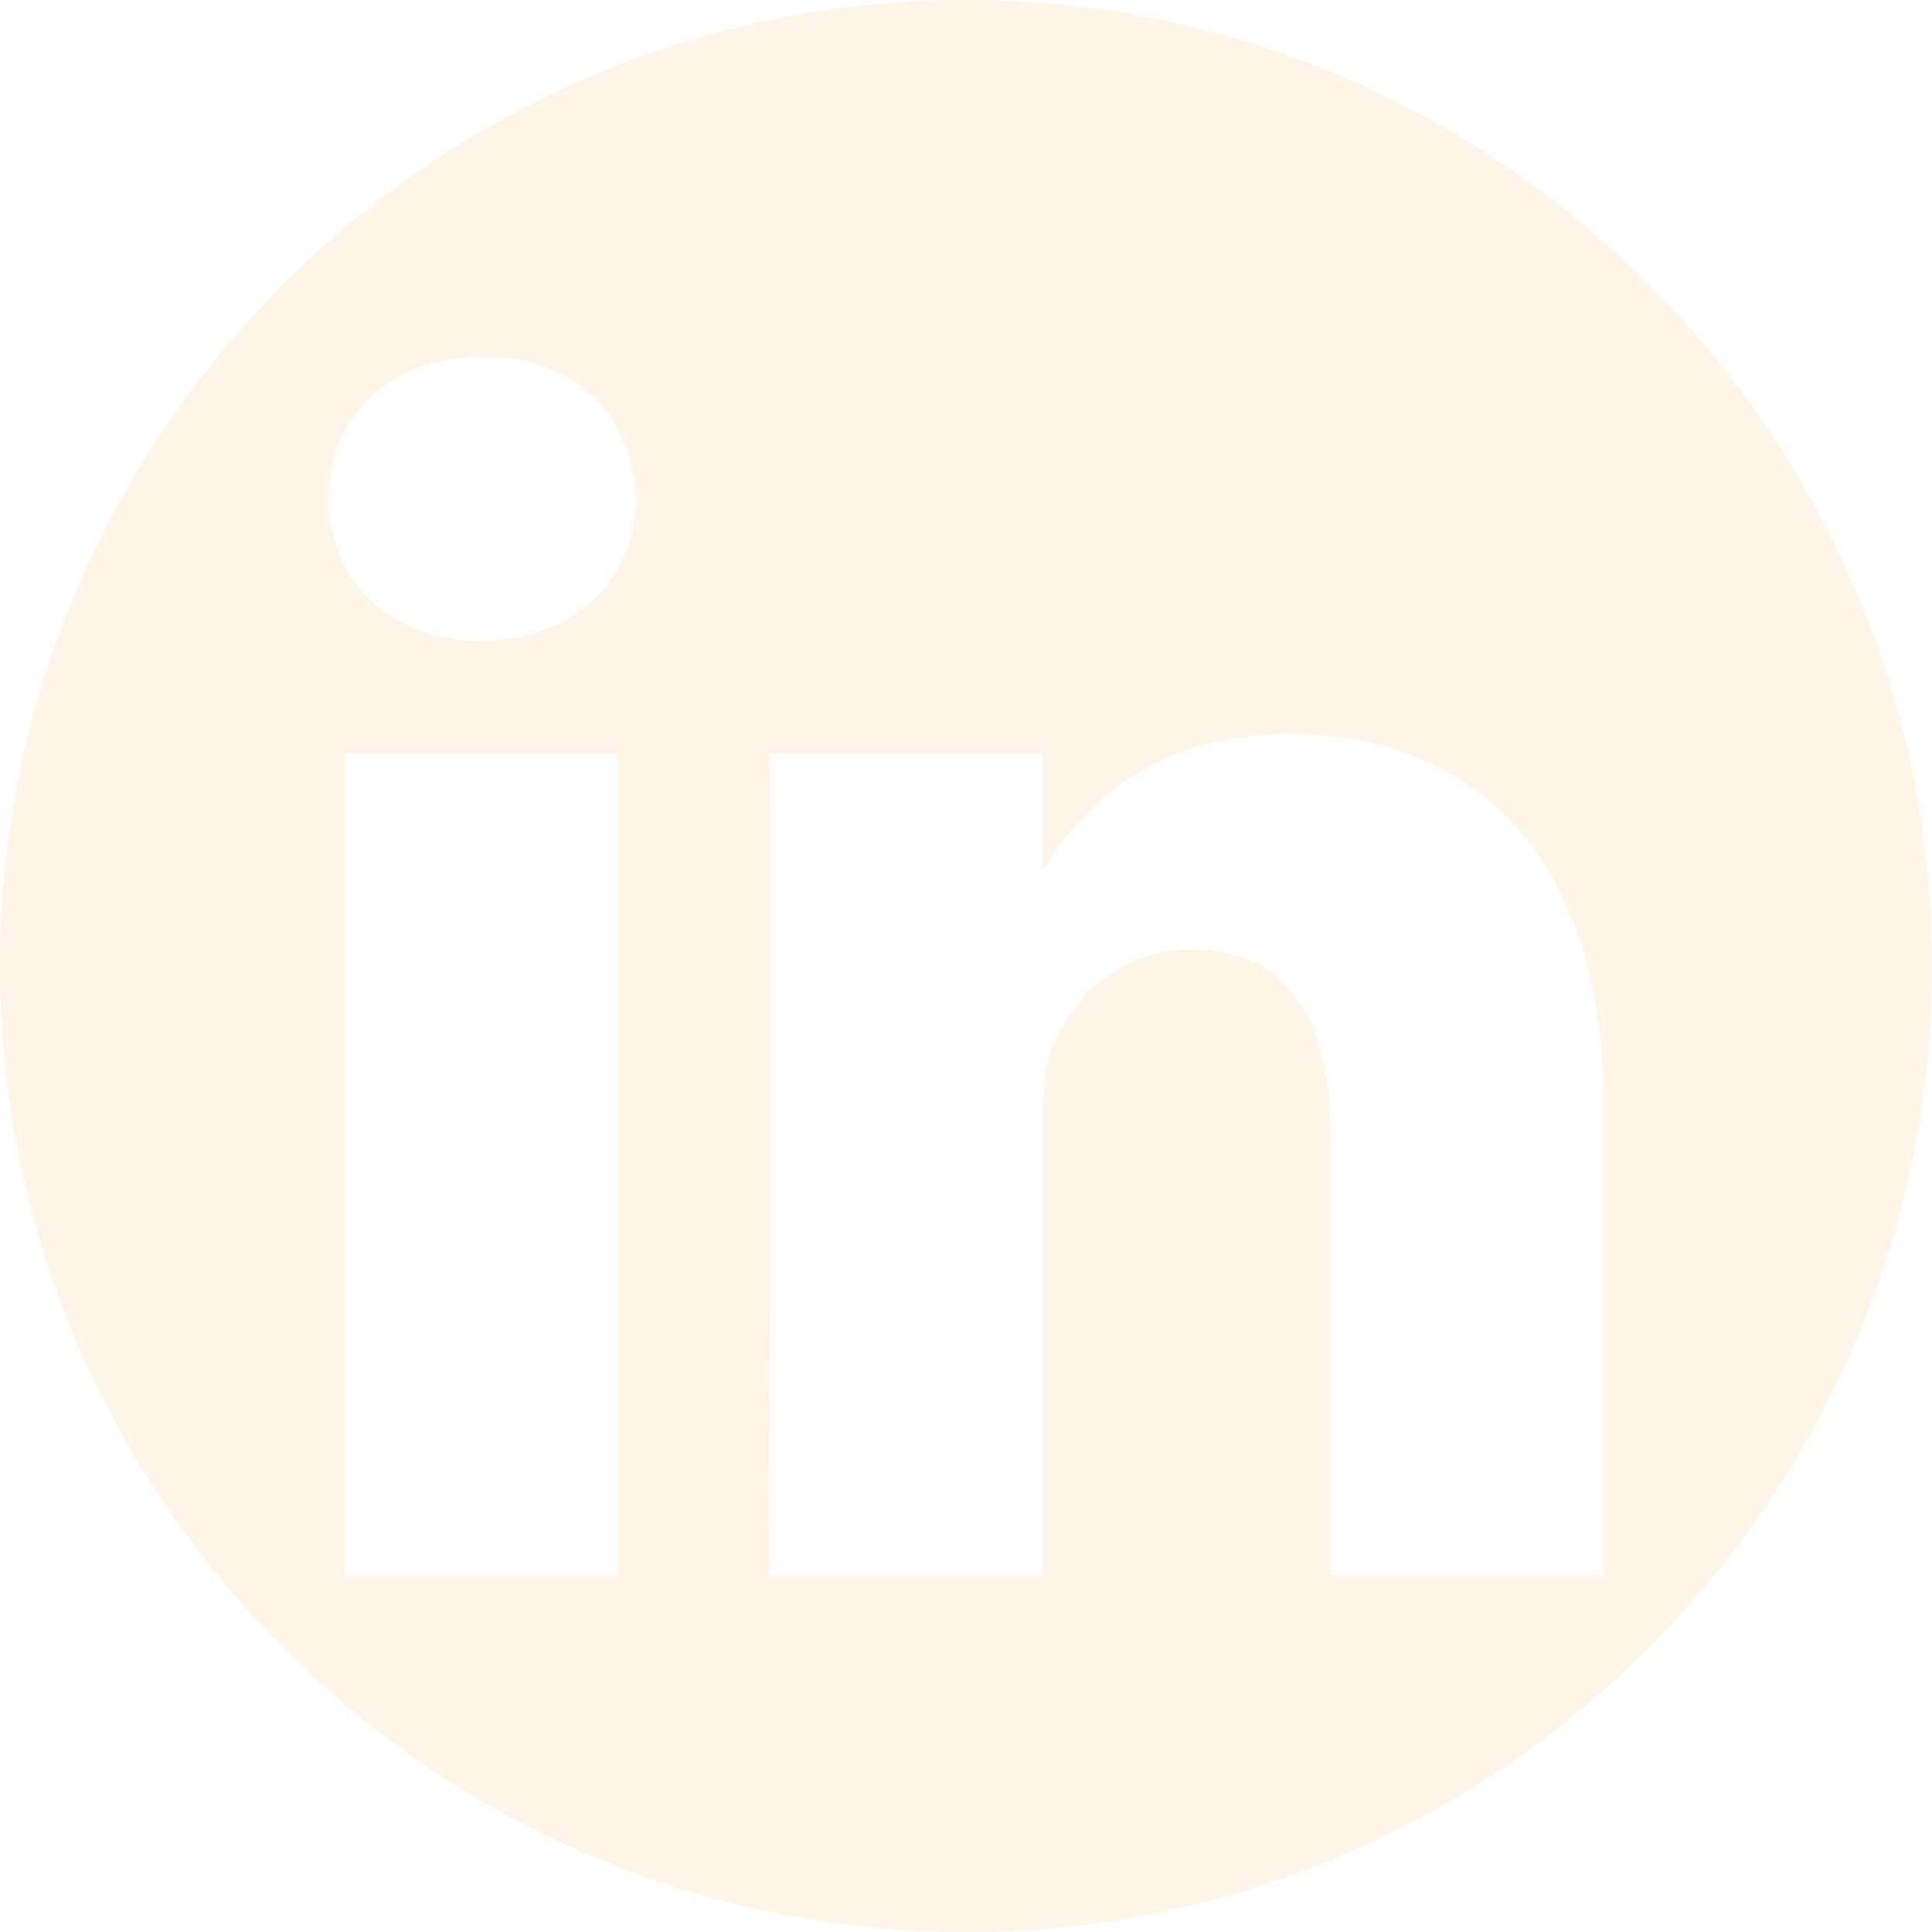
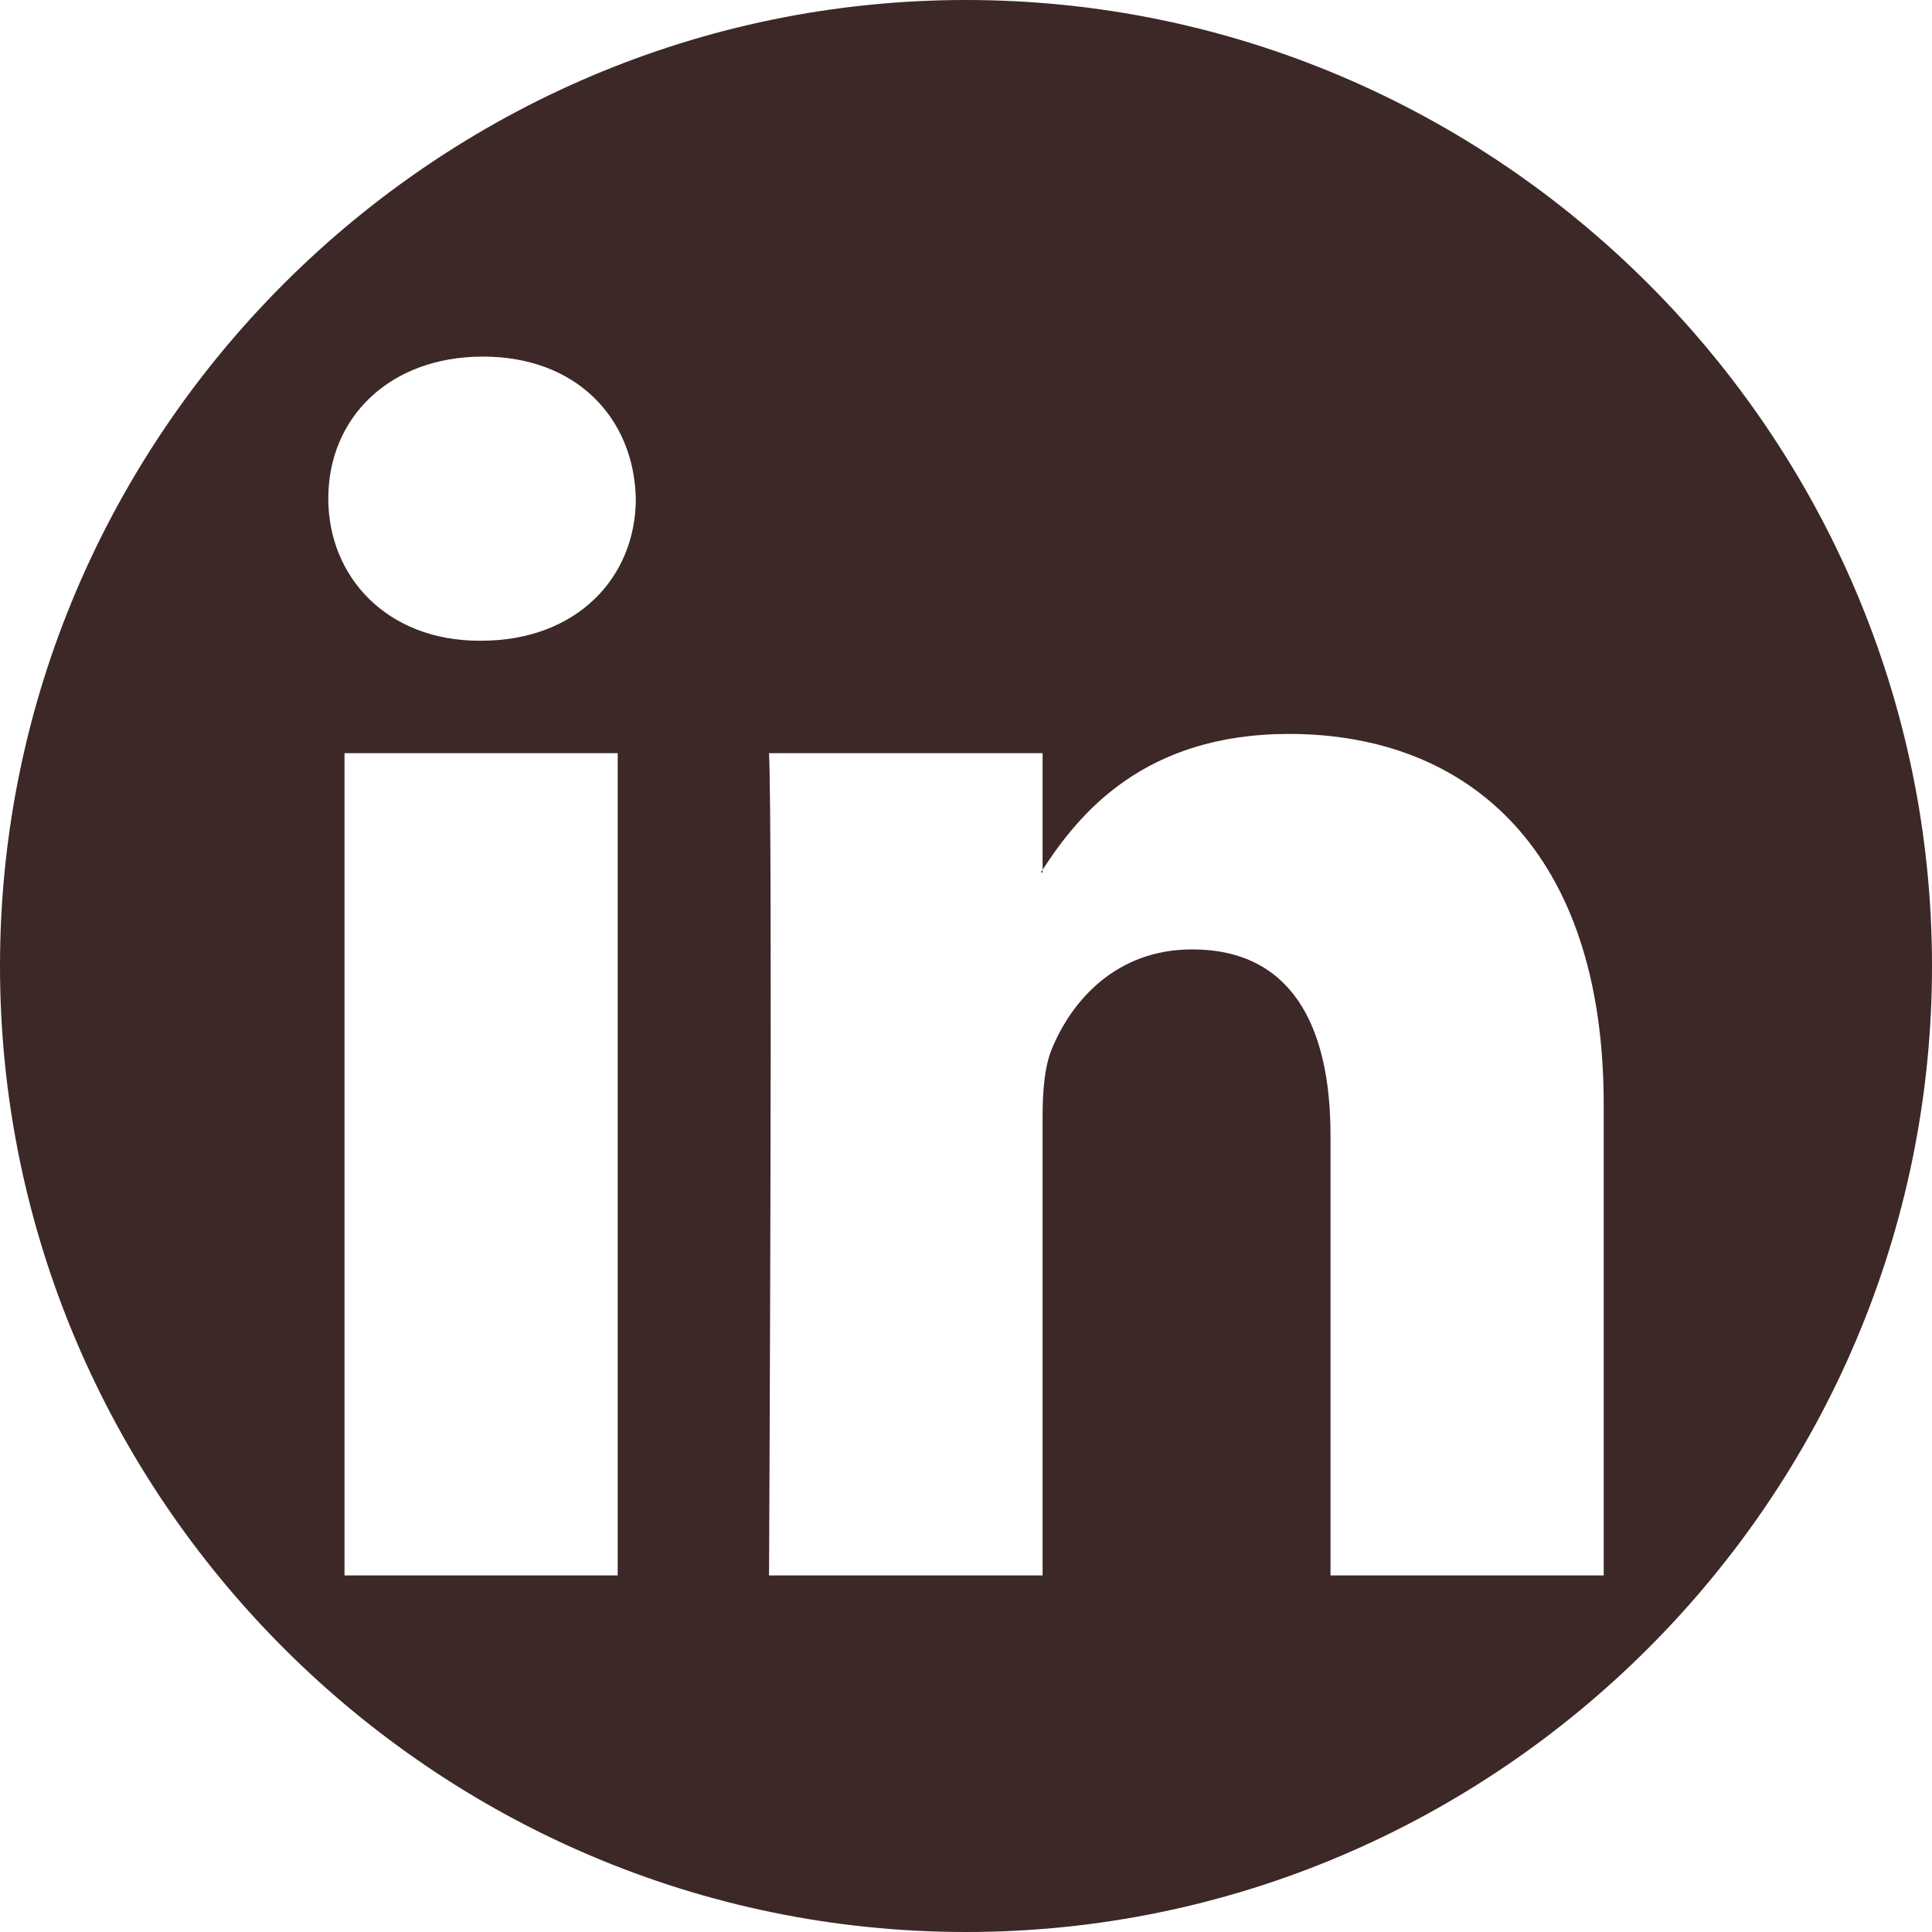
<svg xmlns="http://www.w3.org/2000/svg" version="1.1" id="Capa_1" x="0px" y="0px" viewBox="0 0 512 512" style="enable-background:new 0 0 512 512;" xml:space="preserve">
  <style type="text/css">
- 	.st0{fill:#FEF4E8;}
+ 	.st0{fill:#3C2826;}
</style>
  <g>
    <path class="st0" d="M276.3,231.2v-0.7c-0.1,0.2-0.3,0.5-0.5,0.7H276.3z" />
    <path class="st0" d="M256,0L256,0C115.2,0,0,115.2,0,256v0c0,140.8,115.2,256,256,256h0c140.8,0,256-115.2,256-256v0   C512,115.2,396.8,0,256,0z M163.7,417.5H91.3V199.6h72.4V417.5z M127.5,169.8H127c-24.3,0-40-16.8-40-37.7   c0-21.4,16.2-37.6,41-37.6c24.8,0,40,16.3,40.5,37.6C168.5,153.1,152.8,169.8,127.5,169.8z M425,417.5h-72.4V300.9   c0-29.3-10.5-49.3-36.7-49.3c-20,0-31.9,13.5-37.2,26.5c-1.9,4.7-2.4,11.1-2.4,17.7v121.7h-72.5c0,0,1-197.5,0-217.9h72.5v30.9   c9.6-14.8,26.8-36,65.3-36c47.7,0,83.4,31.1,83.4,98.1V417.5z" />
  </g>
</svg>
